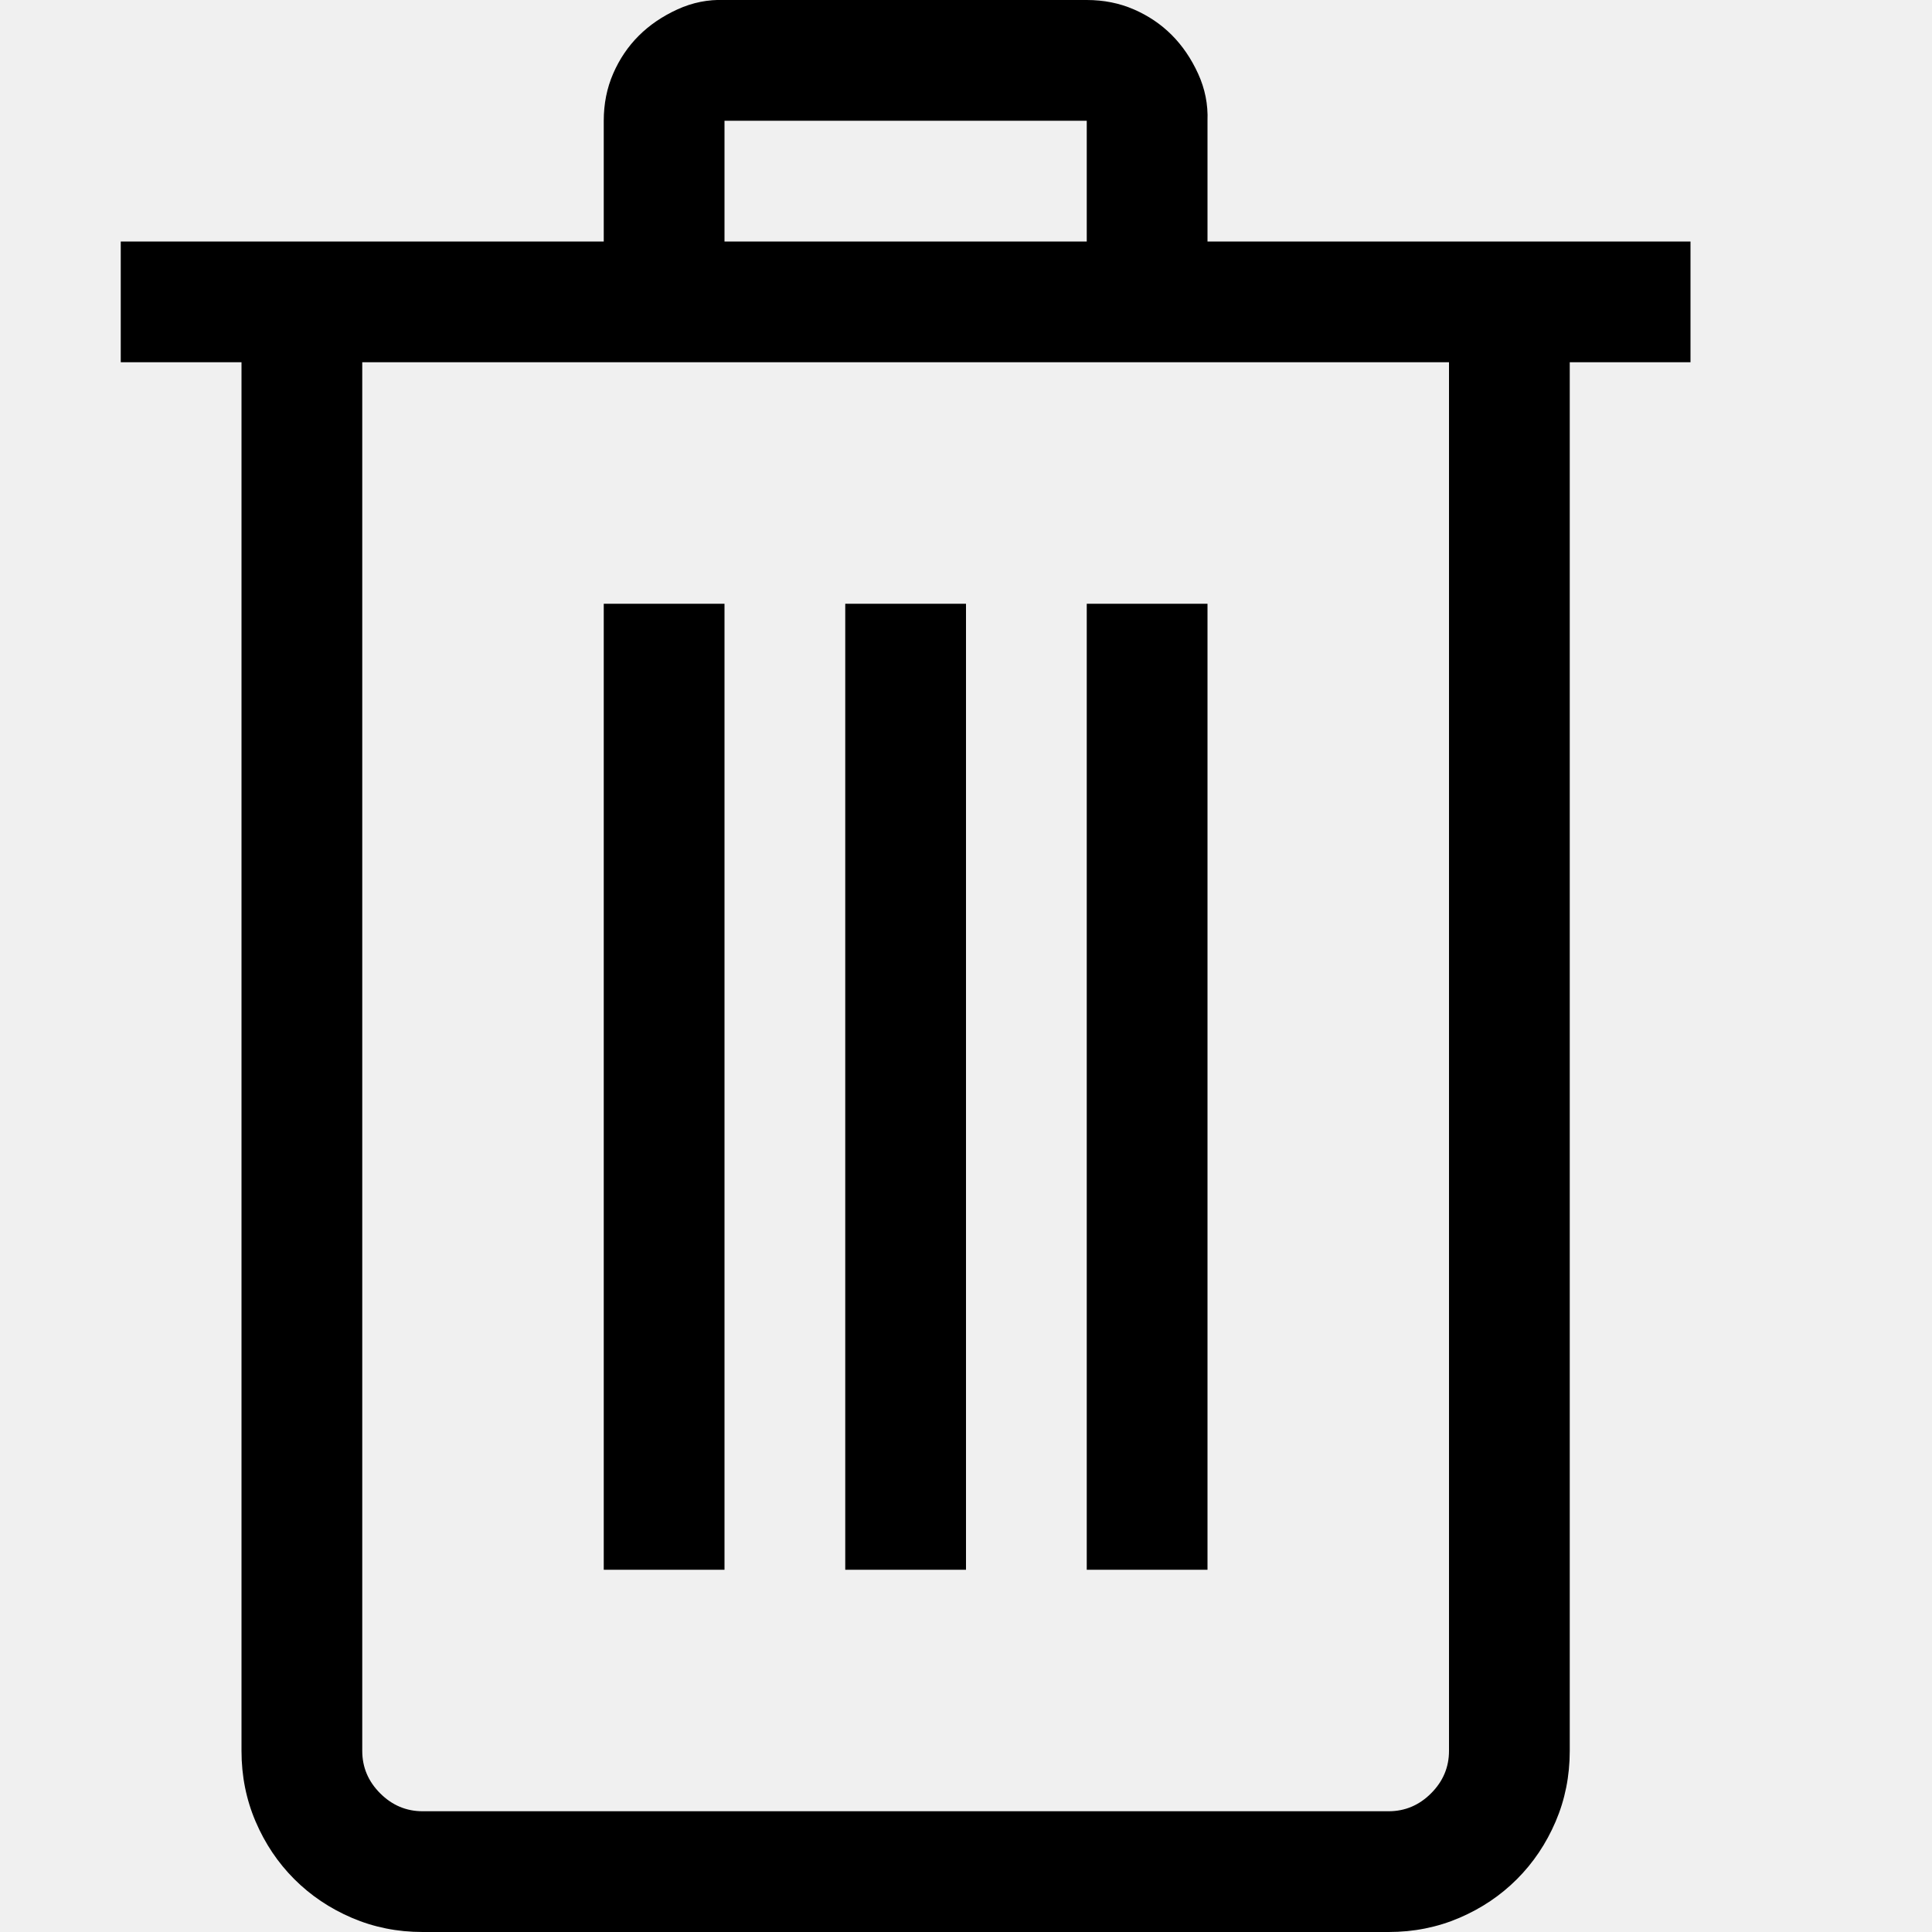
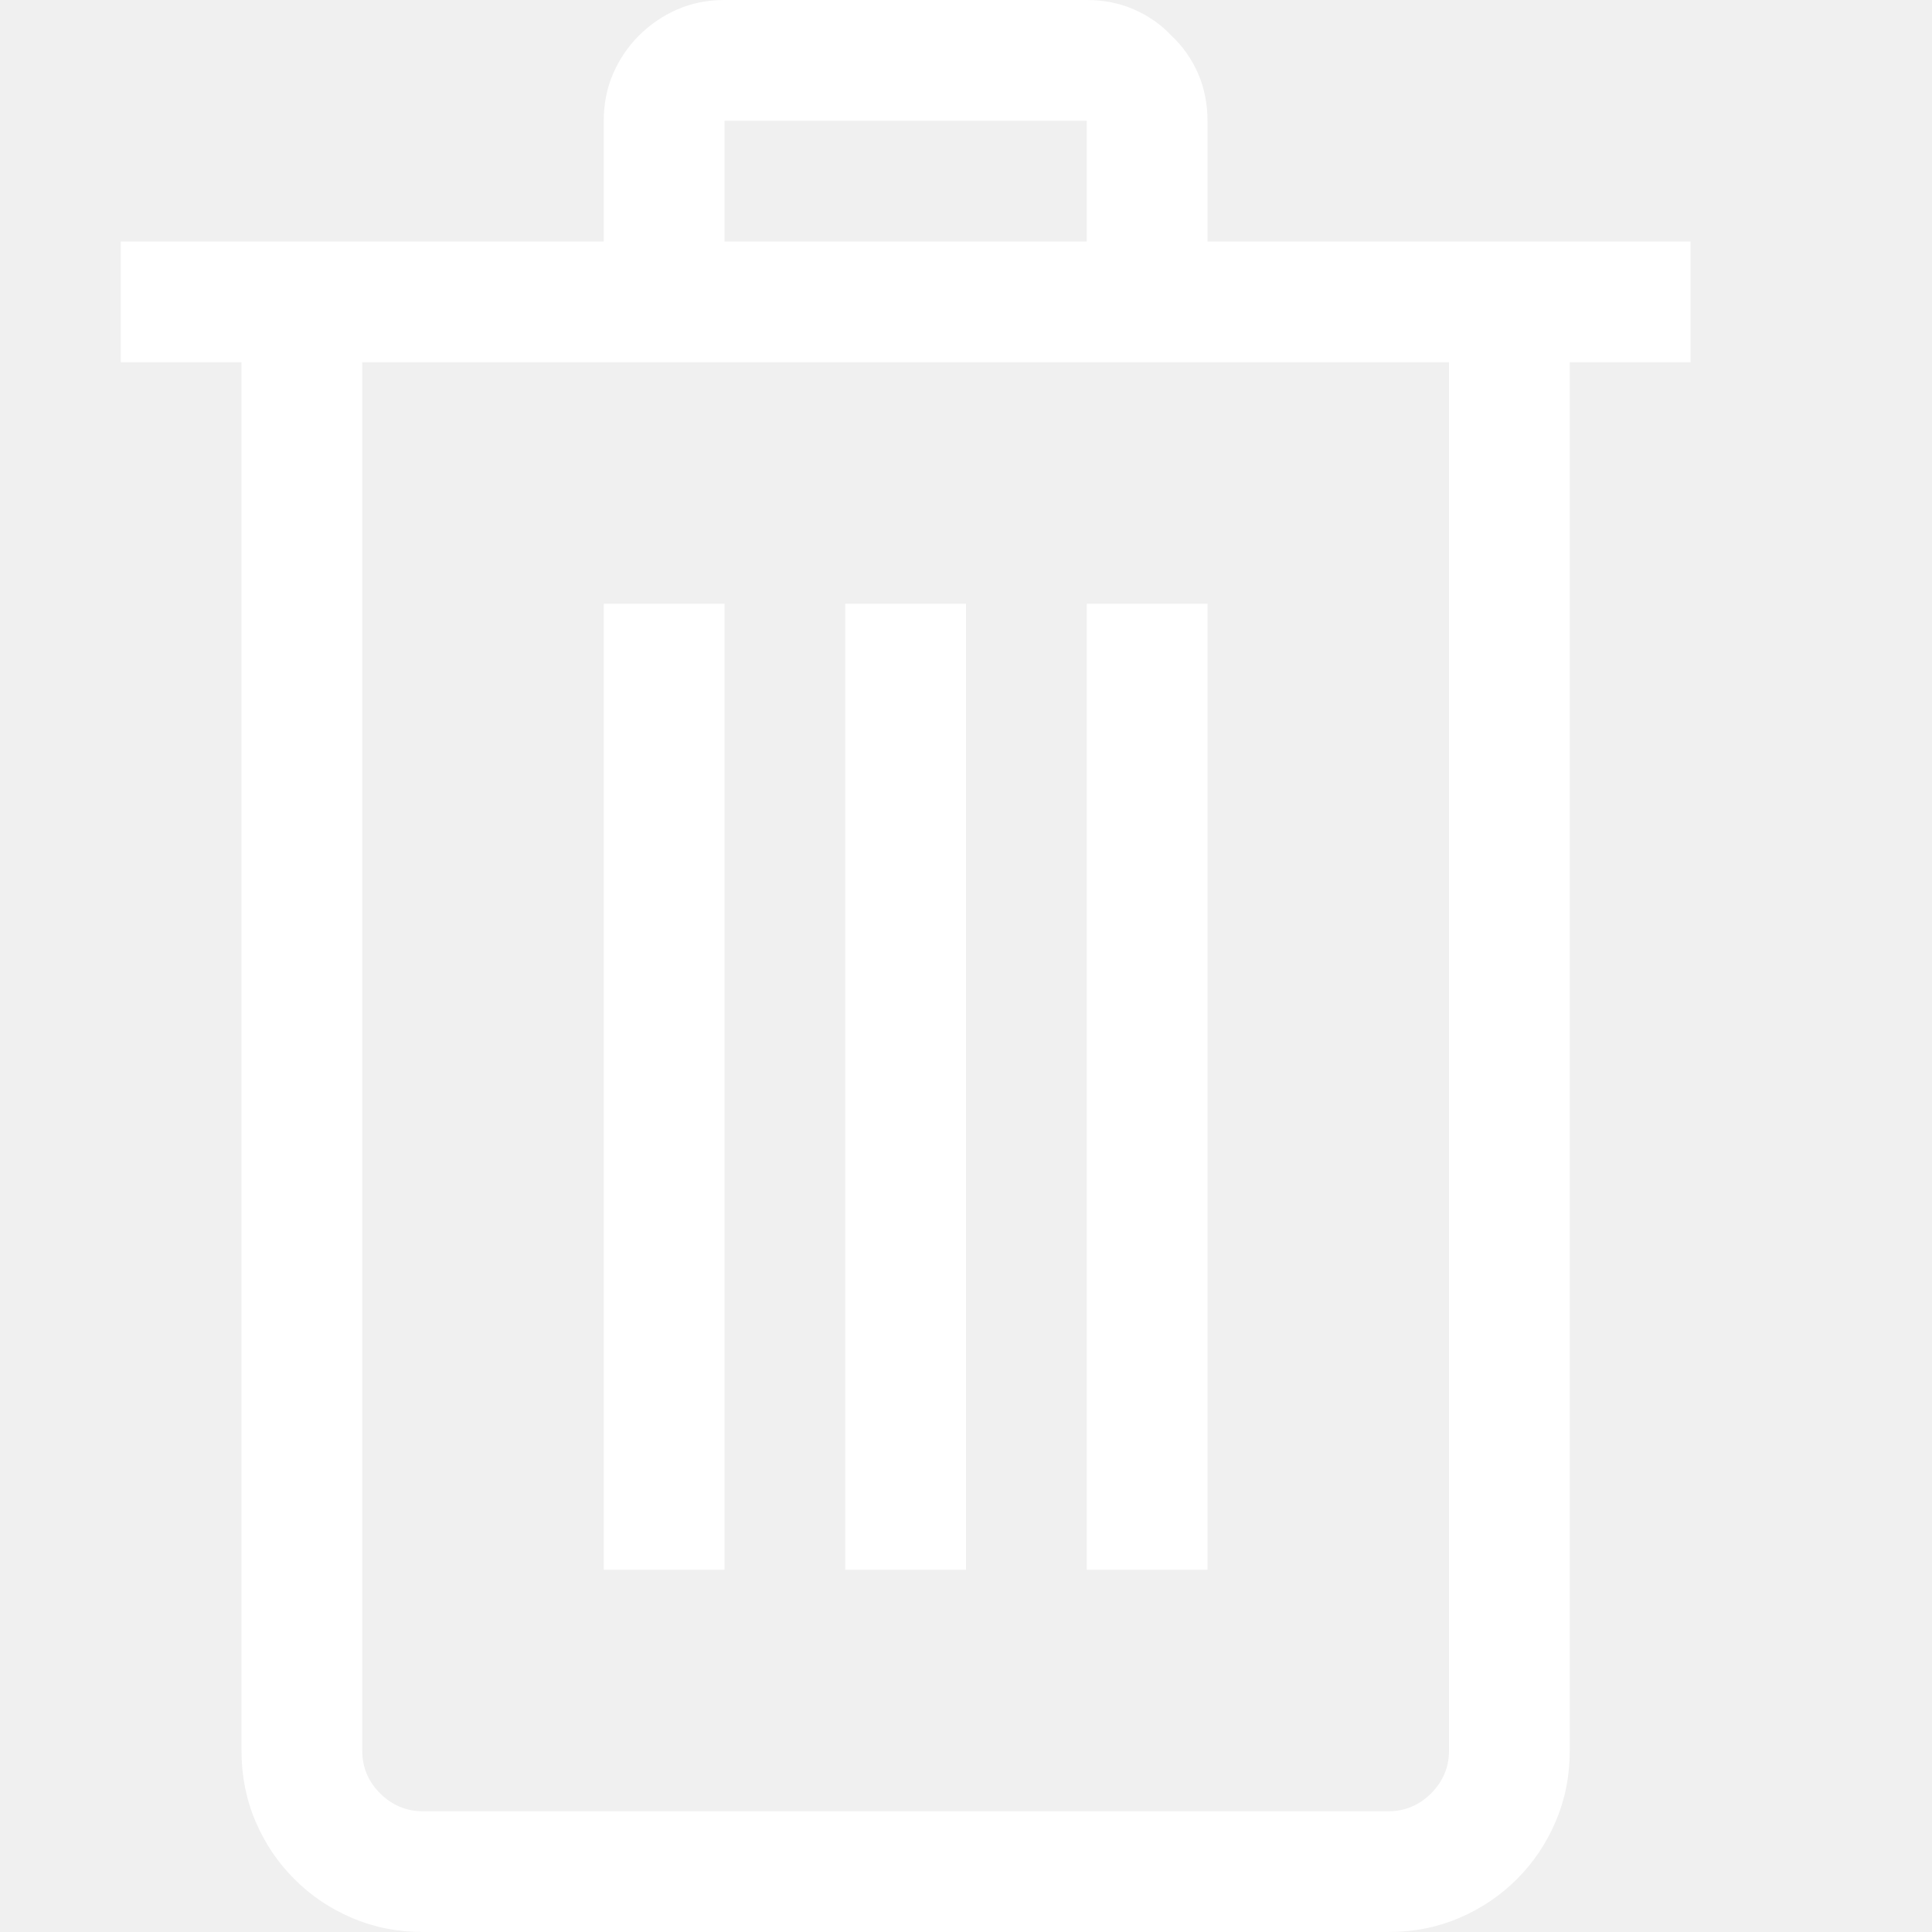
- <svg xmlns="http://www.w3.org/2000/svg" viewBox="0 0 2048 2048" width="24" height="24">
-   <path d="M1792 384h-128v1472q0 40-15 75t-41 61-61 41-75 15H448q-40 0-75-15t-61-41-41-61-15-75V384H128V256h512V128q0-27 10-50t27-40 41-28 50-10h384q27 0 50 10t40 27 28 41 10 50v128h512v128zM768 256h384V128H768v128zm768 128H384v1472q0 26 19 45t45 19h1024q26 0 45-19t19-45V384zM768 1664H640V640h128v1024zm256 0H896V640h128v1024zm256 0h-128V640h128v1024z" />
+ <svg xmlns="http://www.w3.org/2000/svg" width="16" height="16" viewBox="0 0 16 16" fill="none">
+   <g clip-path="url(#clip0)">
+     <path d="M14 3H13V14.5C13 14.708 12.961 14.904 12.883 15.086C12.805 15.268 12.698 15.427 12.562 15.562C12.427 15.698 12.268 15.805 12.086 15.883C11.904 15.961 11.708 16 11.5 16H3.5C3.292 16 3.096 15.961 2.914 15.883C2.732 15.805 2.573 15.698 2.438 15.562C2.302 15.427 2.195 15.268 2.117 15.086C2.039 14.904 2 14.708 2 14.5V3H1V2H5V1C5 0.859 5.026 0.729 5.078 0.609C5.13 0.49 5.201 0.385 5.289 0.297C5.383 0.203 5.49 0.13 5.609 0.078C5.729 0.026 5.859 0 6 0H9C9.141 0 9.271 0.026 9.391 0.078C9.51 0.13 9.615 0.203 9.703 0.297C9.797 0.385 9.87 0.49 9.922 0.609C9.974 0.729 10 0.859 10 1V2H14V3ZM6 2H9V1H6V2ZM12 3H3V14.5C3 14.635 3.049 14.753 3.148 14.852C3.247 14.95 3.365 15 3.5 15H11.5C11.635 15 11.753 14.95 11.852 14.852C11.95 14.753 12 14.635 12 14.5V3ZM6 13H5V5H6V13ZM8 13H7V5H8V13ZM10 13H9V5H10V13Z" fill="white" />
+   </g>
+   <defs>
+     <clipPath id="clip0">
+       <rect width="16" height="16" fill="white" />
+     </clipPath>
+   </defs>
</svg>
